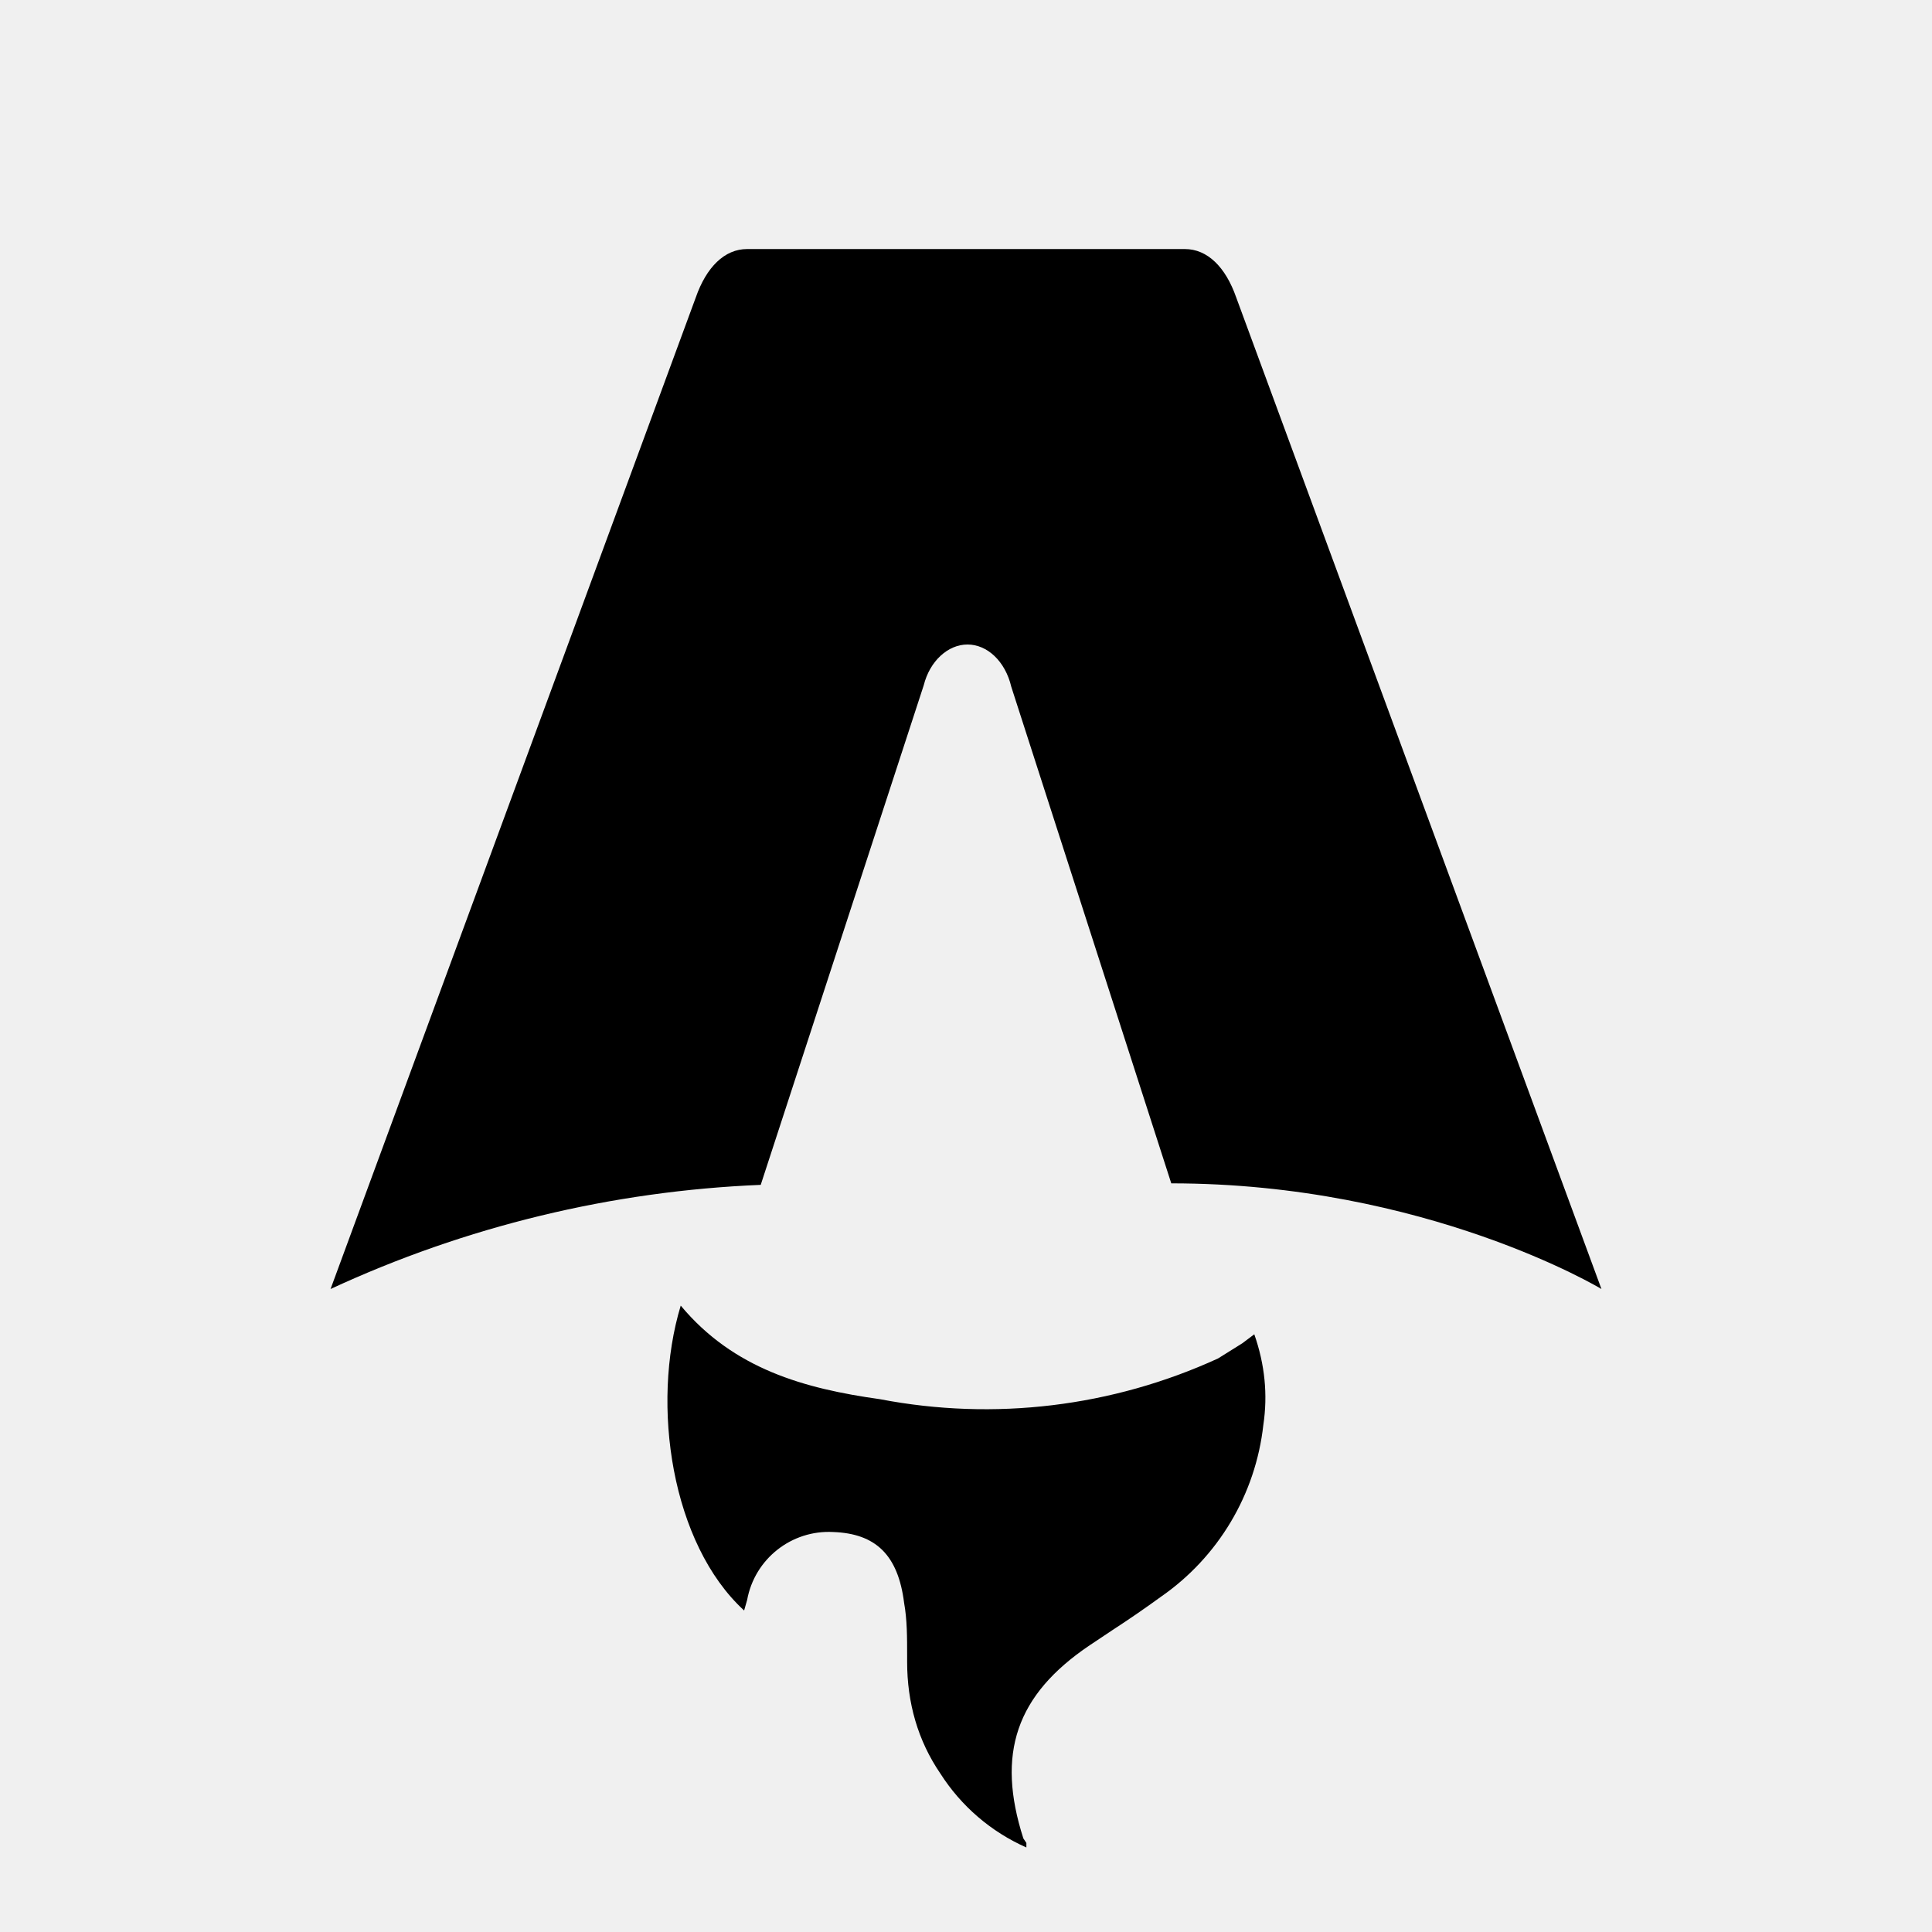
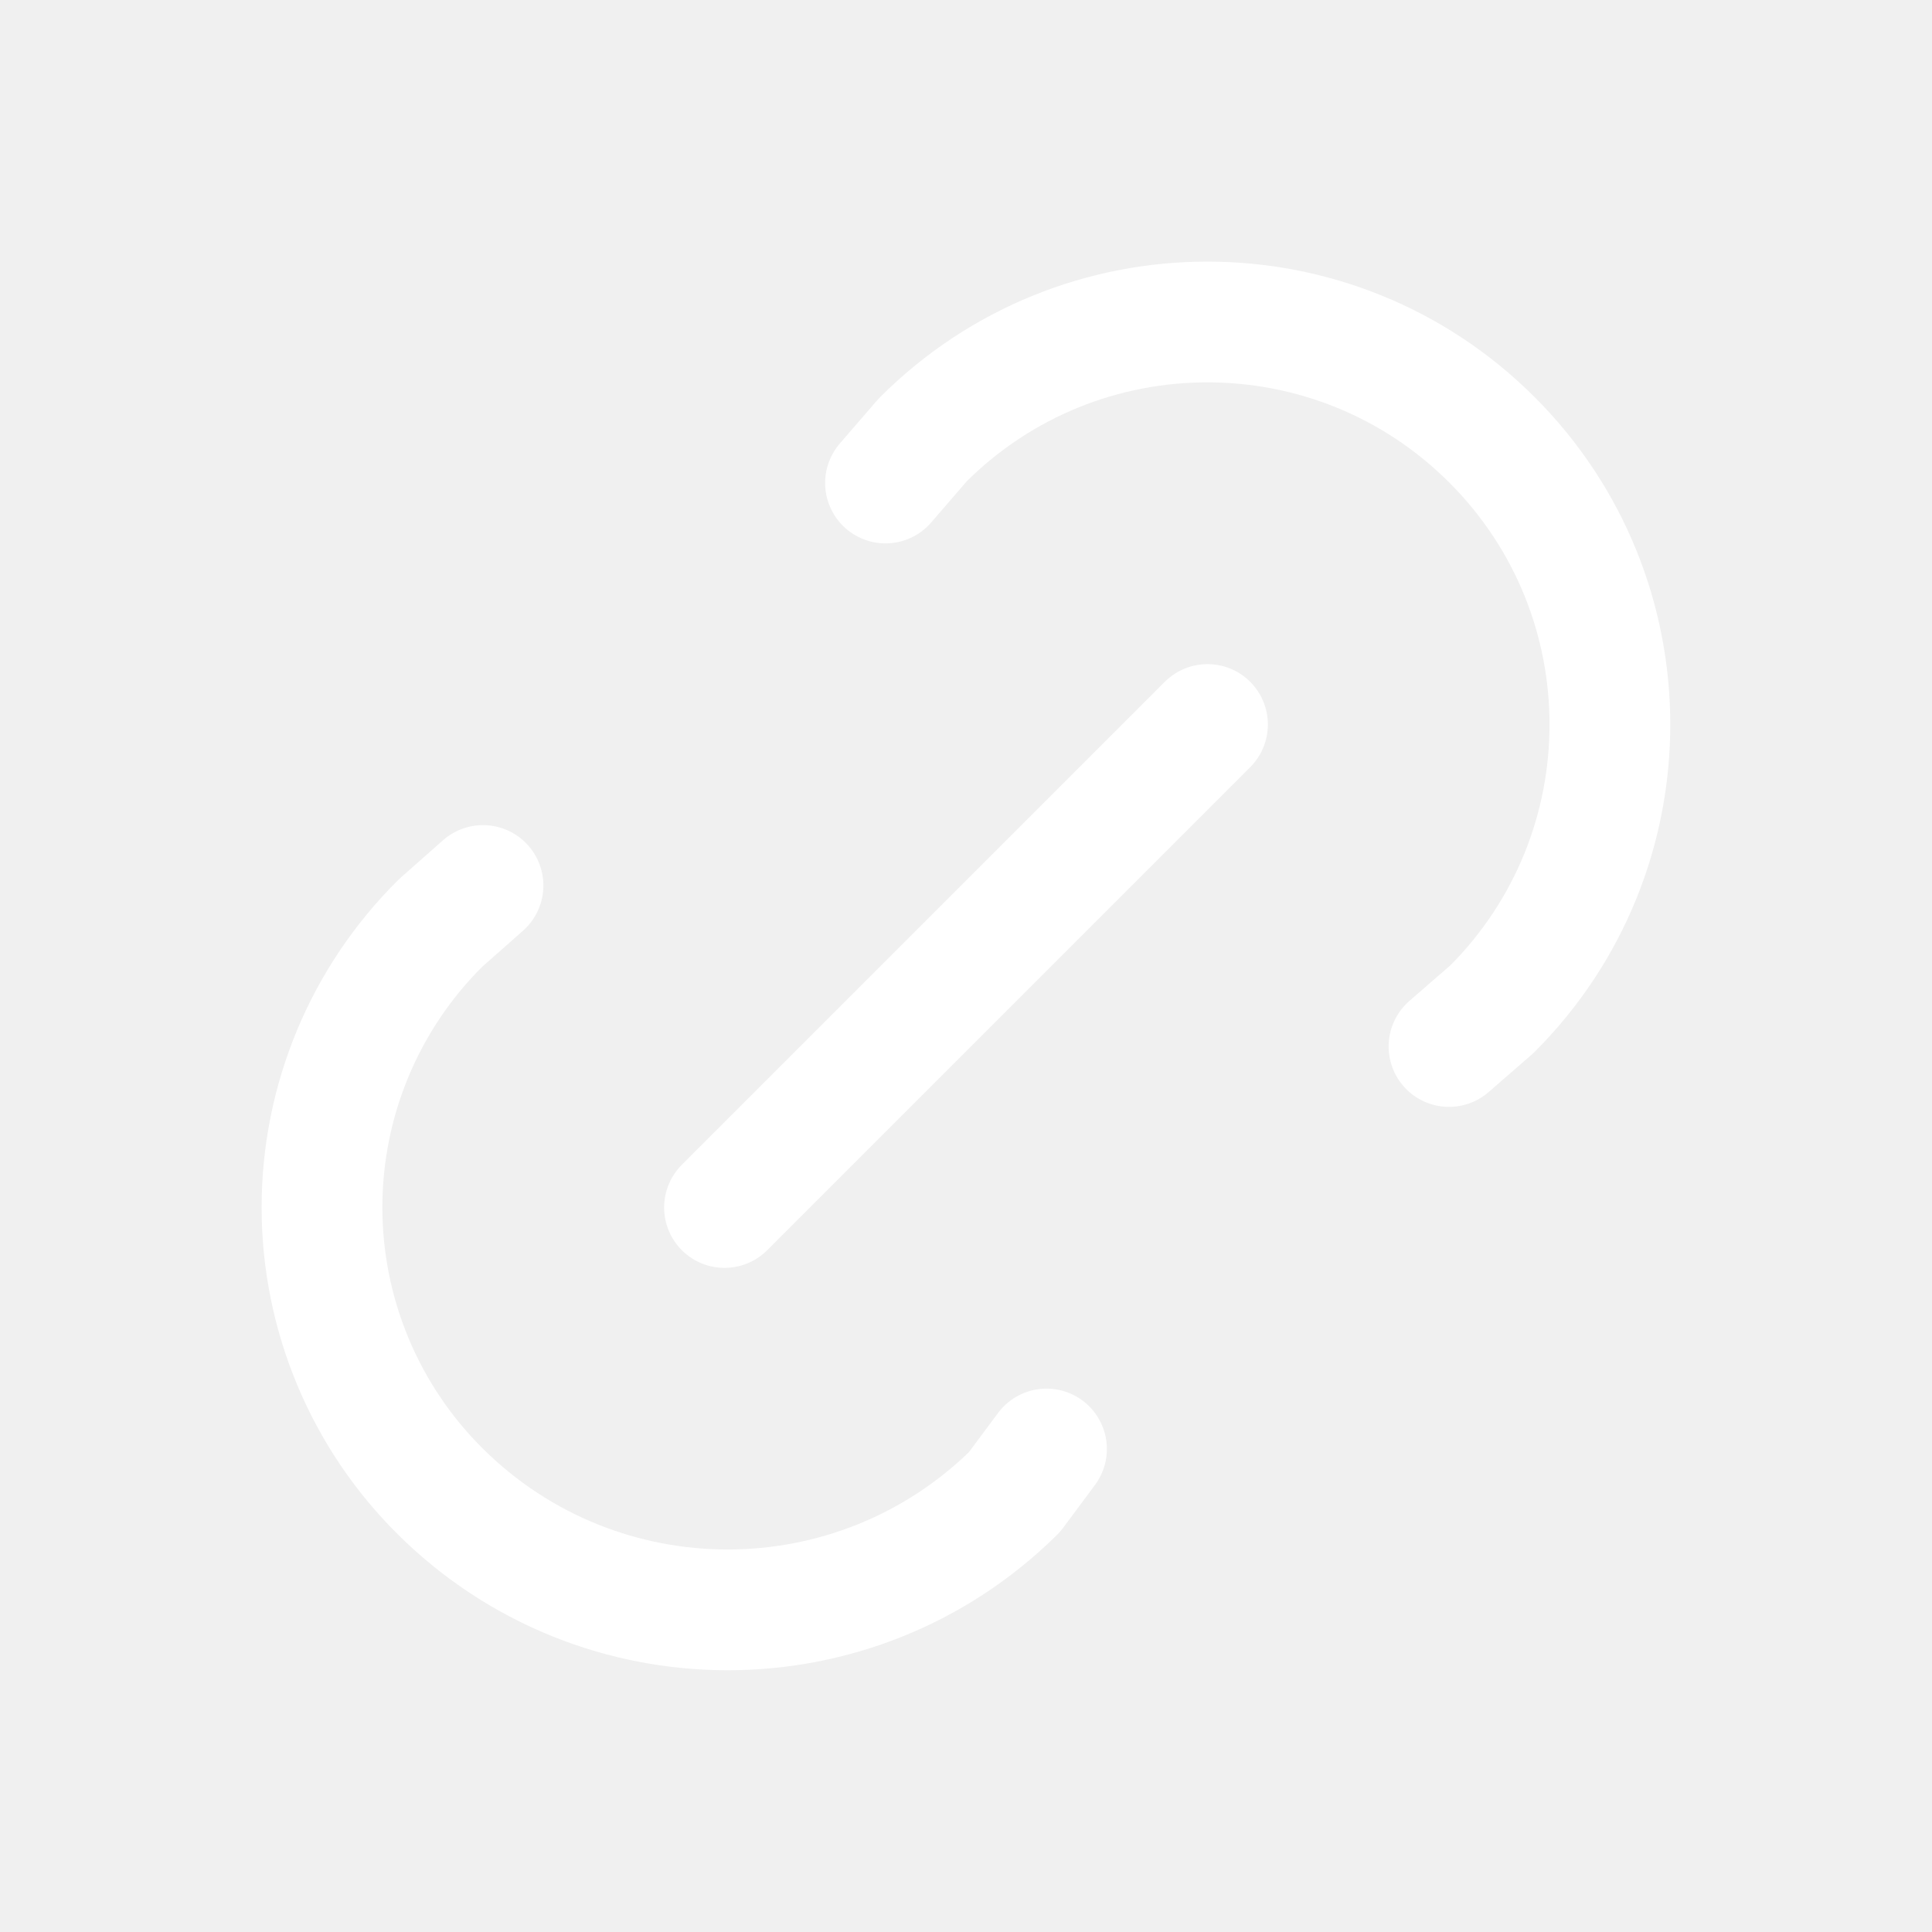
- <svg xmlns="http://www.w3.org/2000/svg" fill="none" viewBox="0 0 128 128">
-   <path d="M50.4 78.5a75.1 75.1 0 0 0-28.5 6.9l24.2-65.7c.7-2 1.9-3.2 3.4-3.2h29c1.5 0 2.7 1.2 3.4 3.2l24.2 65.7s-11.6-7-28.5-7L67 45.5c-.4-1.7-1.6-2.8-2.9-2.8-1.3 0-2.5 1.1-2.9 2.7L50.4 78.5Zm-1.1 28.2Zm-4.2-20.2c-2 6.6-.6 15.8 4.2 20.2a17.5 17.5 0 0 1 .2-.7 5.5 5.5 0 0 1 5.7-4.5c2.8.1 4.3 1.5 4.7 4.7.2 1.1.2 2.3.2 3.5v.4c0 2.7.7 5.2 2.2 7.4a13 13 0 0 0 5.7 4.9v-.3l-.2-.3c-1.8-5.6-.5-9.5 4.4-12.8l1.5-1a73 73 0 0 0 3.2-2.2 16 16 0 0 0 6.8-11.4c.3-2 .1-4-.6-6l-.8.6-1.6 1a37 37 0 0 1-22.4 2.7c-5-.7-9.7-2-13.2-6.2Z" />
-   <style>
-         path { fill: #000; }
-         @media (prefers-color-scheme: dark) {
-             path { fill: #FFF; }
-         }
-     </style>
+ <svg xmlns="http://www.w3.org/2000/svg" viewBox="0 0 24 24" stroke-width="1.5" stroke="#fff" fill="none" stroke-linecap="round" stroke-linejoin="round">
+   <path stroke="none" d="M0 0h24v24H0z" fill="none" />
+   <path d="M9 15l6 -6" />
+   <path d="M11 6l.463 -.536a5 5 0 0 1 7.071 7.072l-.534 .464" />
+   <path d="M13 18l-.397 .534a5.068 5.068 0 0 1 -7.127 0a4.972 4.972 0 0 1 0 -7.071l.524 -.463" />
</svg>
